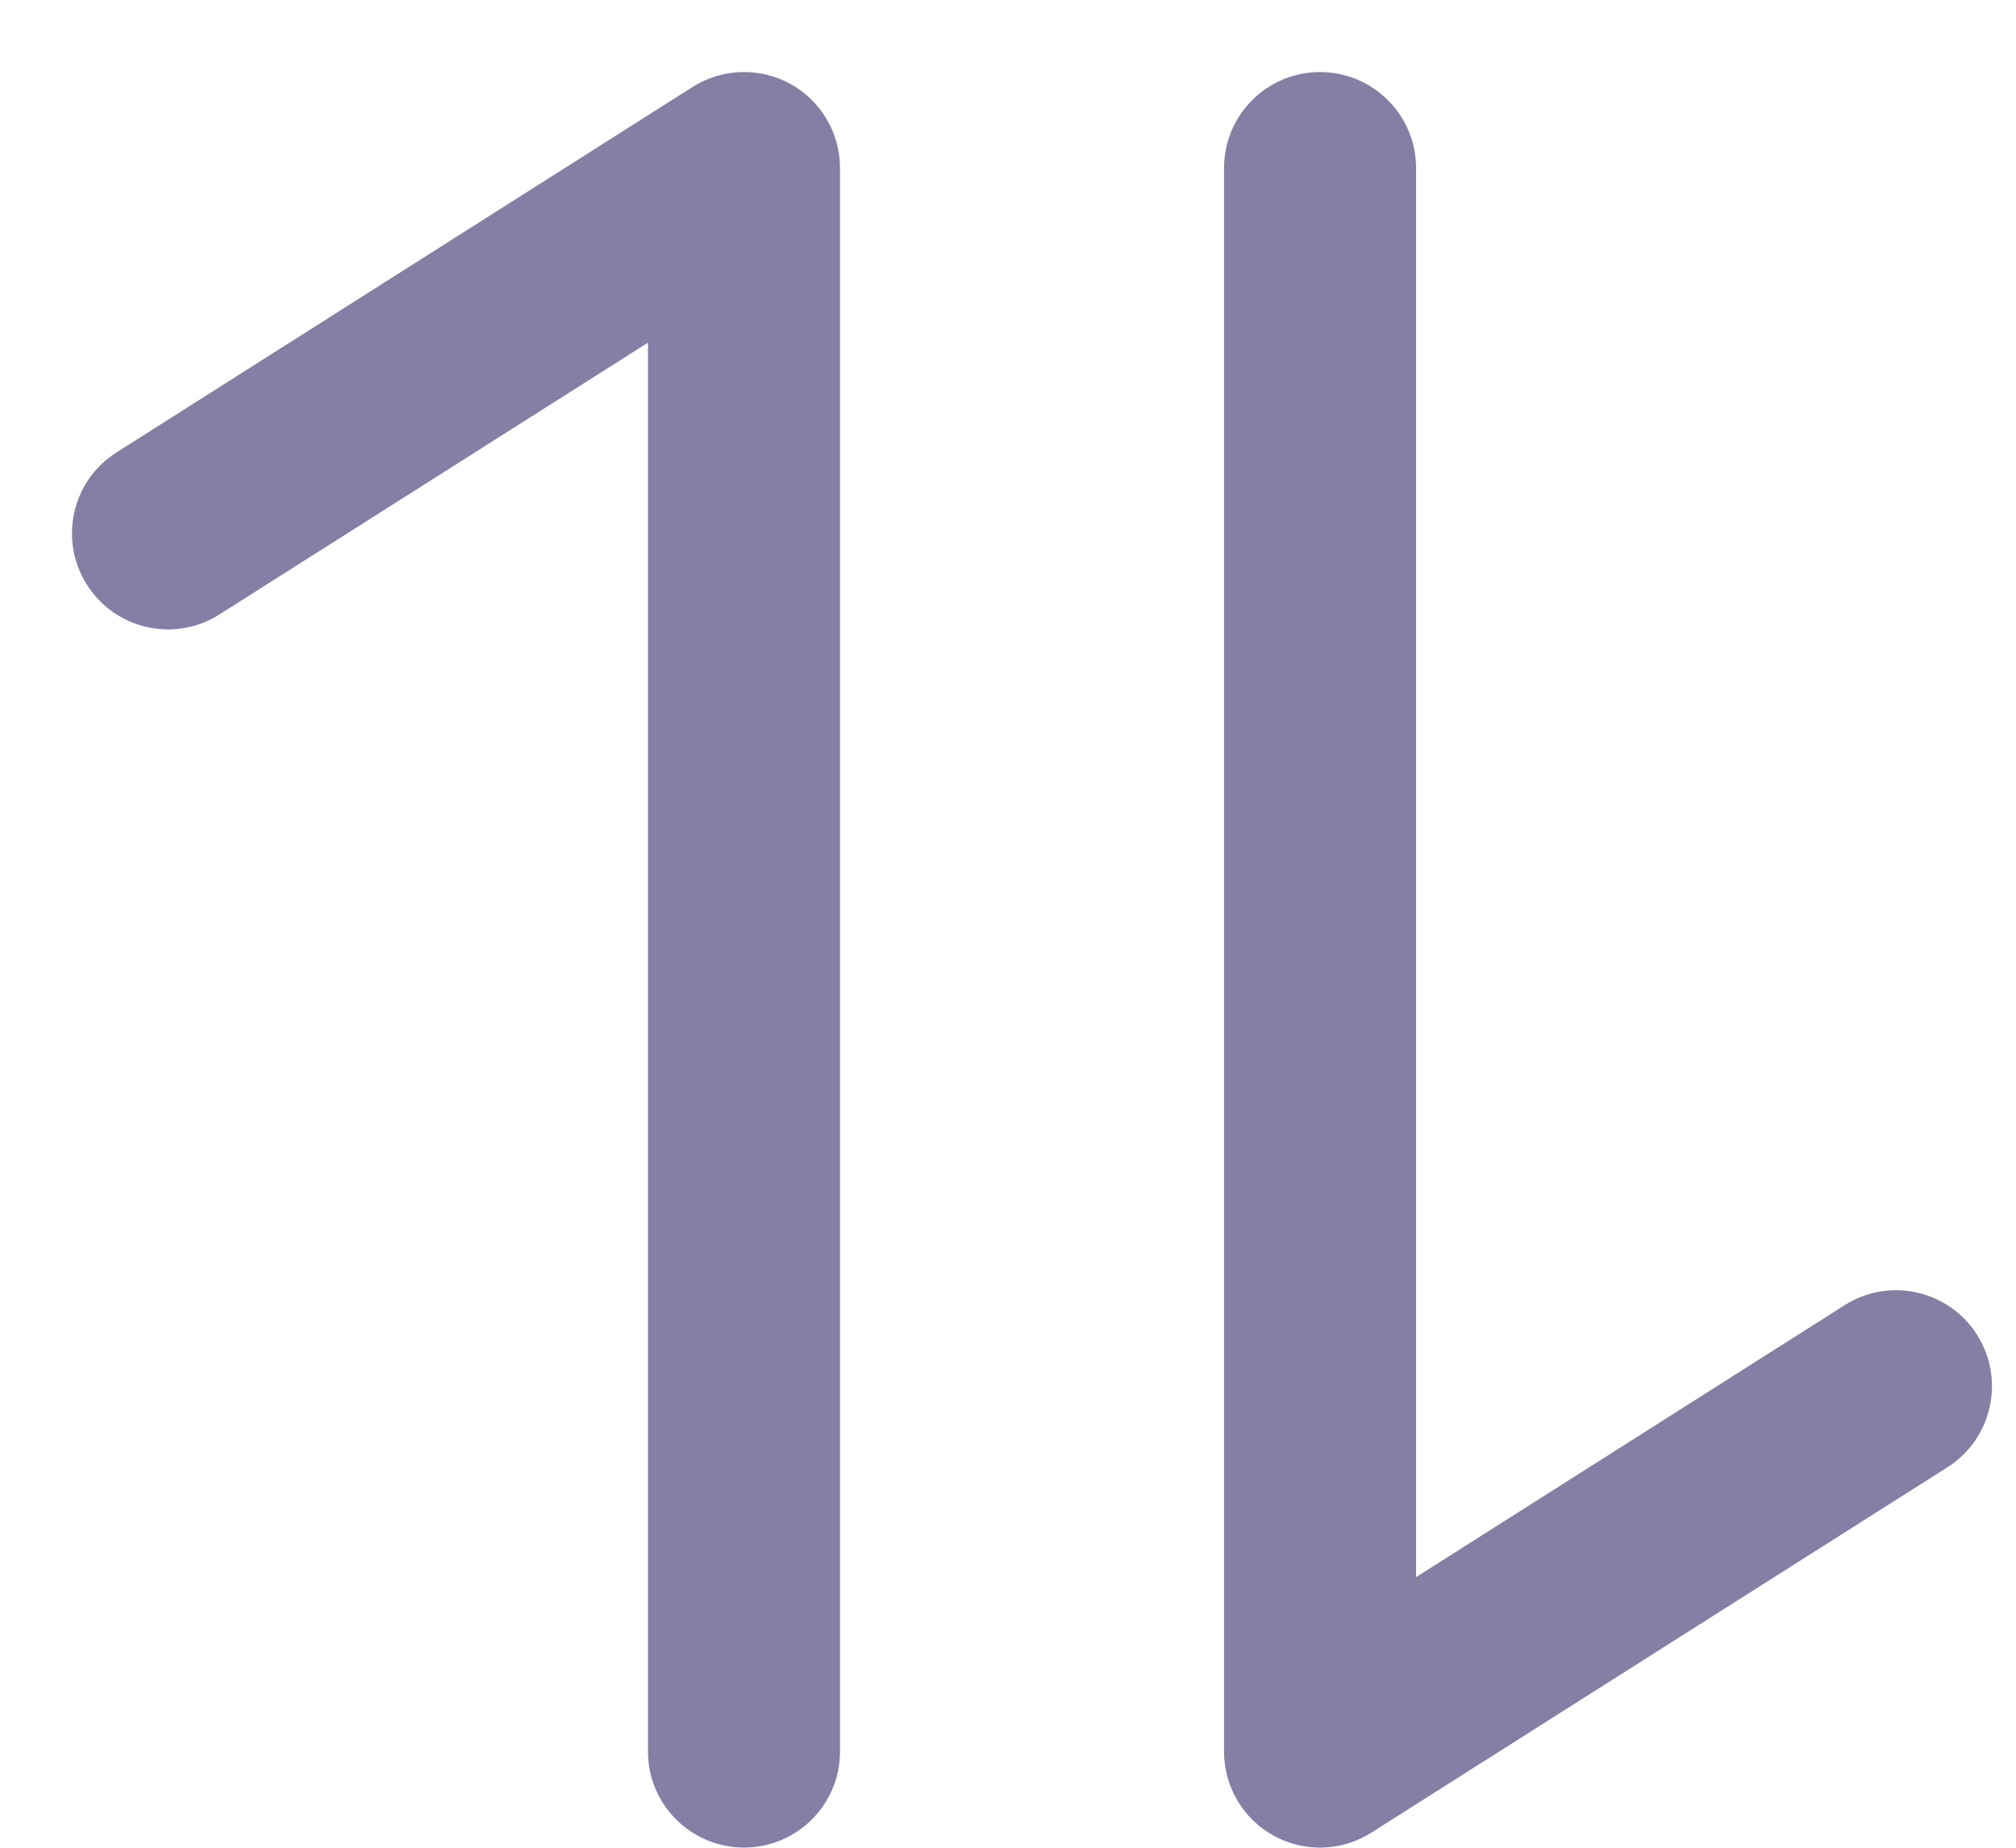
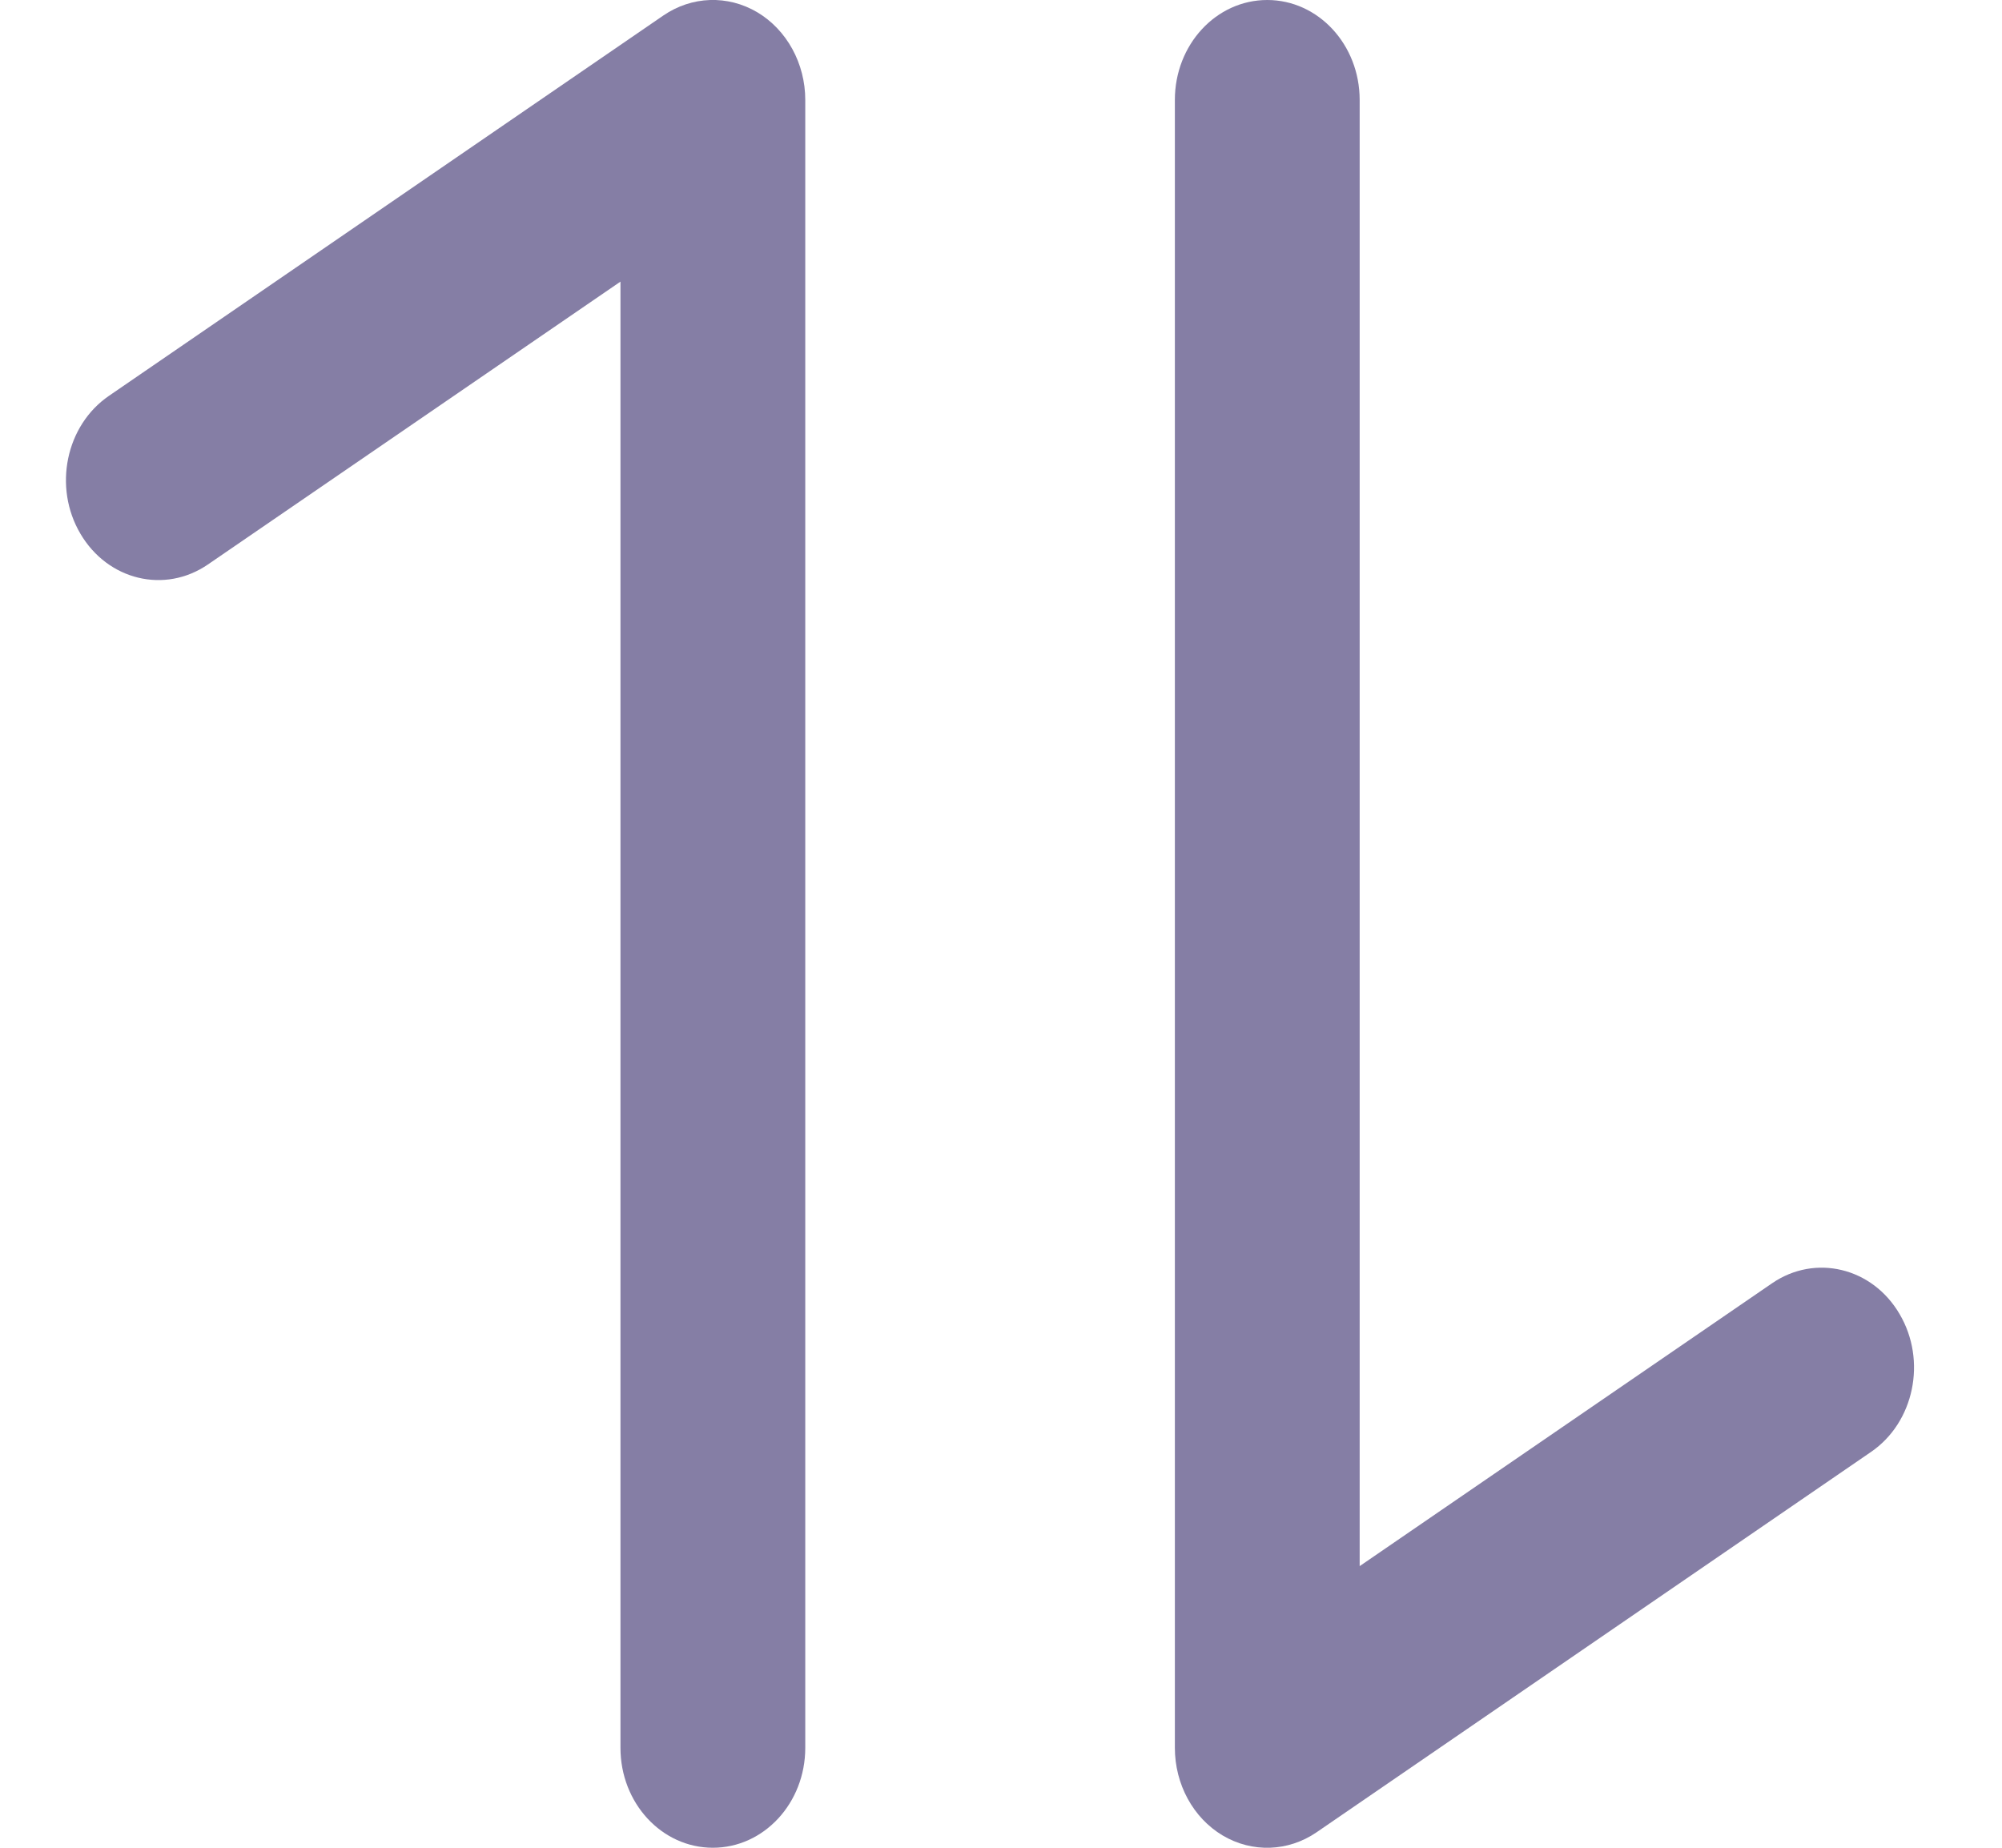
- <svg xmlns="http://www.w3.org/2000/svg" viewBox="0 0 12 11" fill="none">
-   <path fill-rule="evenodd" clip-rule="evenodd" d="M4.704 0.499C4.887 0.6 5 0.792 5 1V10.428C5 10.743 4.744 10.999 4.429 10.999C4.113 10.999 3.857 10.743 3.857 10.428V2.04L1.306 3.658C1.04 3.827 0.687 3.748 0.518 3.482C0.348 3.215 0.427 2.862 0.694 2.693L4.122 0.518C4.298 0.406 4.521 0.399 4.704 0.499Z" fill="#857EA5" />
-   <path fill-rule="evenodd" clip-rule="evenodd" d="M7.857 0.429C8.173 0.429 8.429 0.685 8.429 1V9.389L10.98 7.77C11.246 7.601 11.599 7.68 11.768 7.946C11.937 8.213 11.858 8.566 11.592 8.735L8.163 10.91C7.987 11.022 7.765 11.029 7.582 10.929C7.399 10.828 7.286 10.636 7.286 10.428V1C7.286 0.685 7.542 0.429 7.857 0.429Z" fill="#857EA5" />
+ <svg xmlns="http://www.w3.org/2000/svg" viewBox="0 0 13 12" fill="none">
+   <path fill-rule="evenodd" clip-rule="evenodd" d="M4.918 0.08C5.109 0.194 5.229 0.412 5.229 0.649V11.351C5.229 11.71 4.96 12 4.629 12C4.297 12 4.029 11.71 4.029 11.351V1.829L1.35 3.666C1.07 3.858 0.7 3.769 0.522 3.466C0.344 3.164 0.427 2.763 0.707 2.571L4.307 0.101C4.492 -0.026 4.726 -0.034 4.918 0.08Z" fill="#857EA5" />
+   <path fill-rule="evenodd" clip-rule="evenodd" d="M8.229 0C8.56 0 8.829 0.29 8.829 0.649V10.171L11.507 8.334C11.787 8.142 12.158 8.231 12.335 8.534C12.513 8.836 12.43 9.237 12.15 9.429L8.55 11.899C8.365 12.026 8.131 12.034 7.939 11.92C7.748 11.806 7.629 11.588 7.629 11.351V0.649C7.629 0.29 7.897 0 8.229 0Z" fill="#857EA5" />
</svg>
